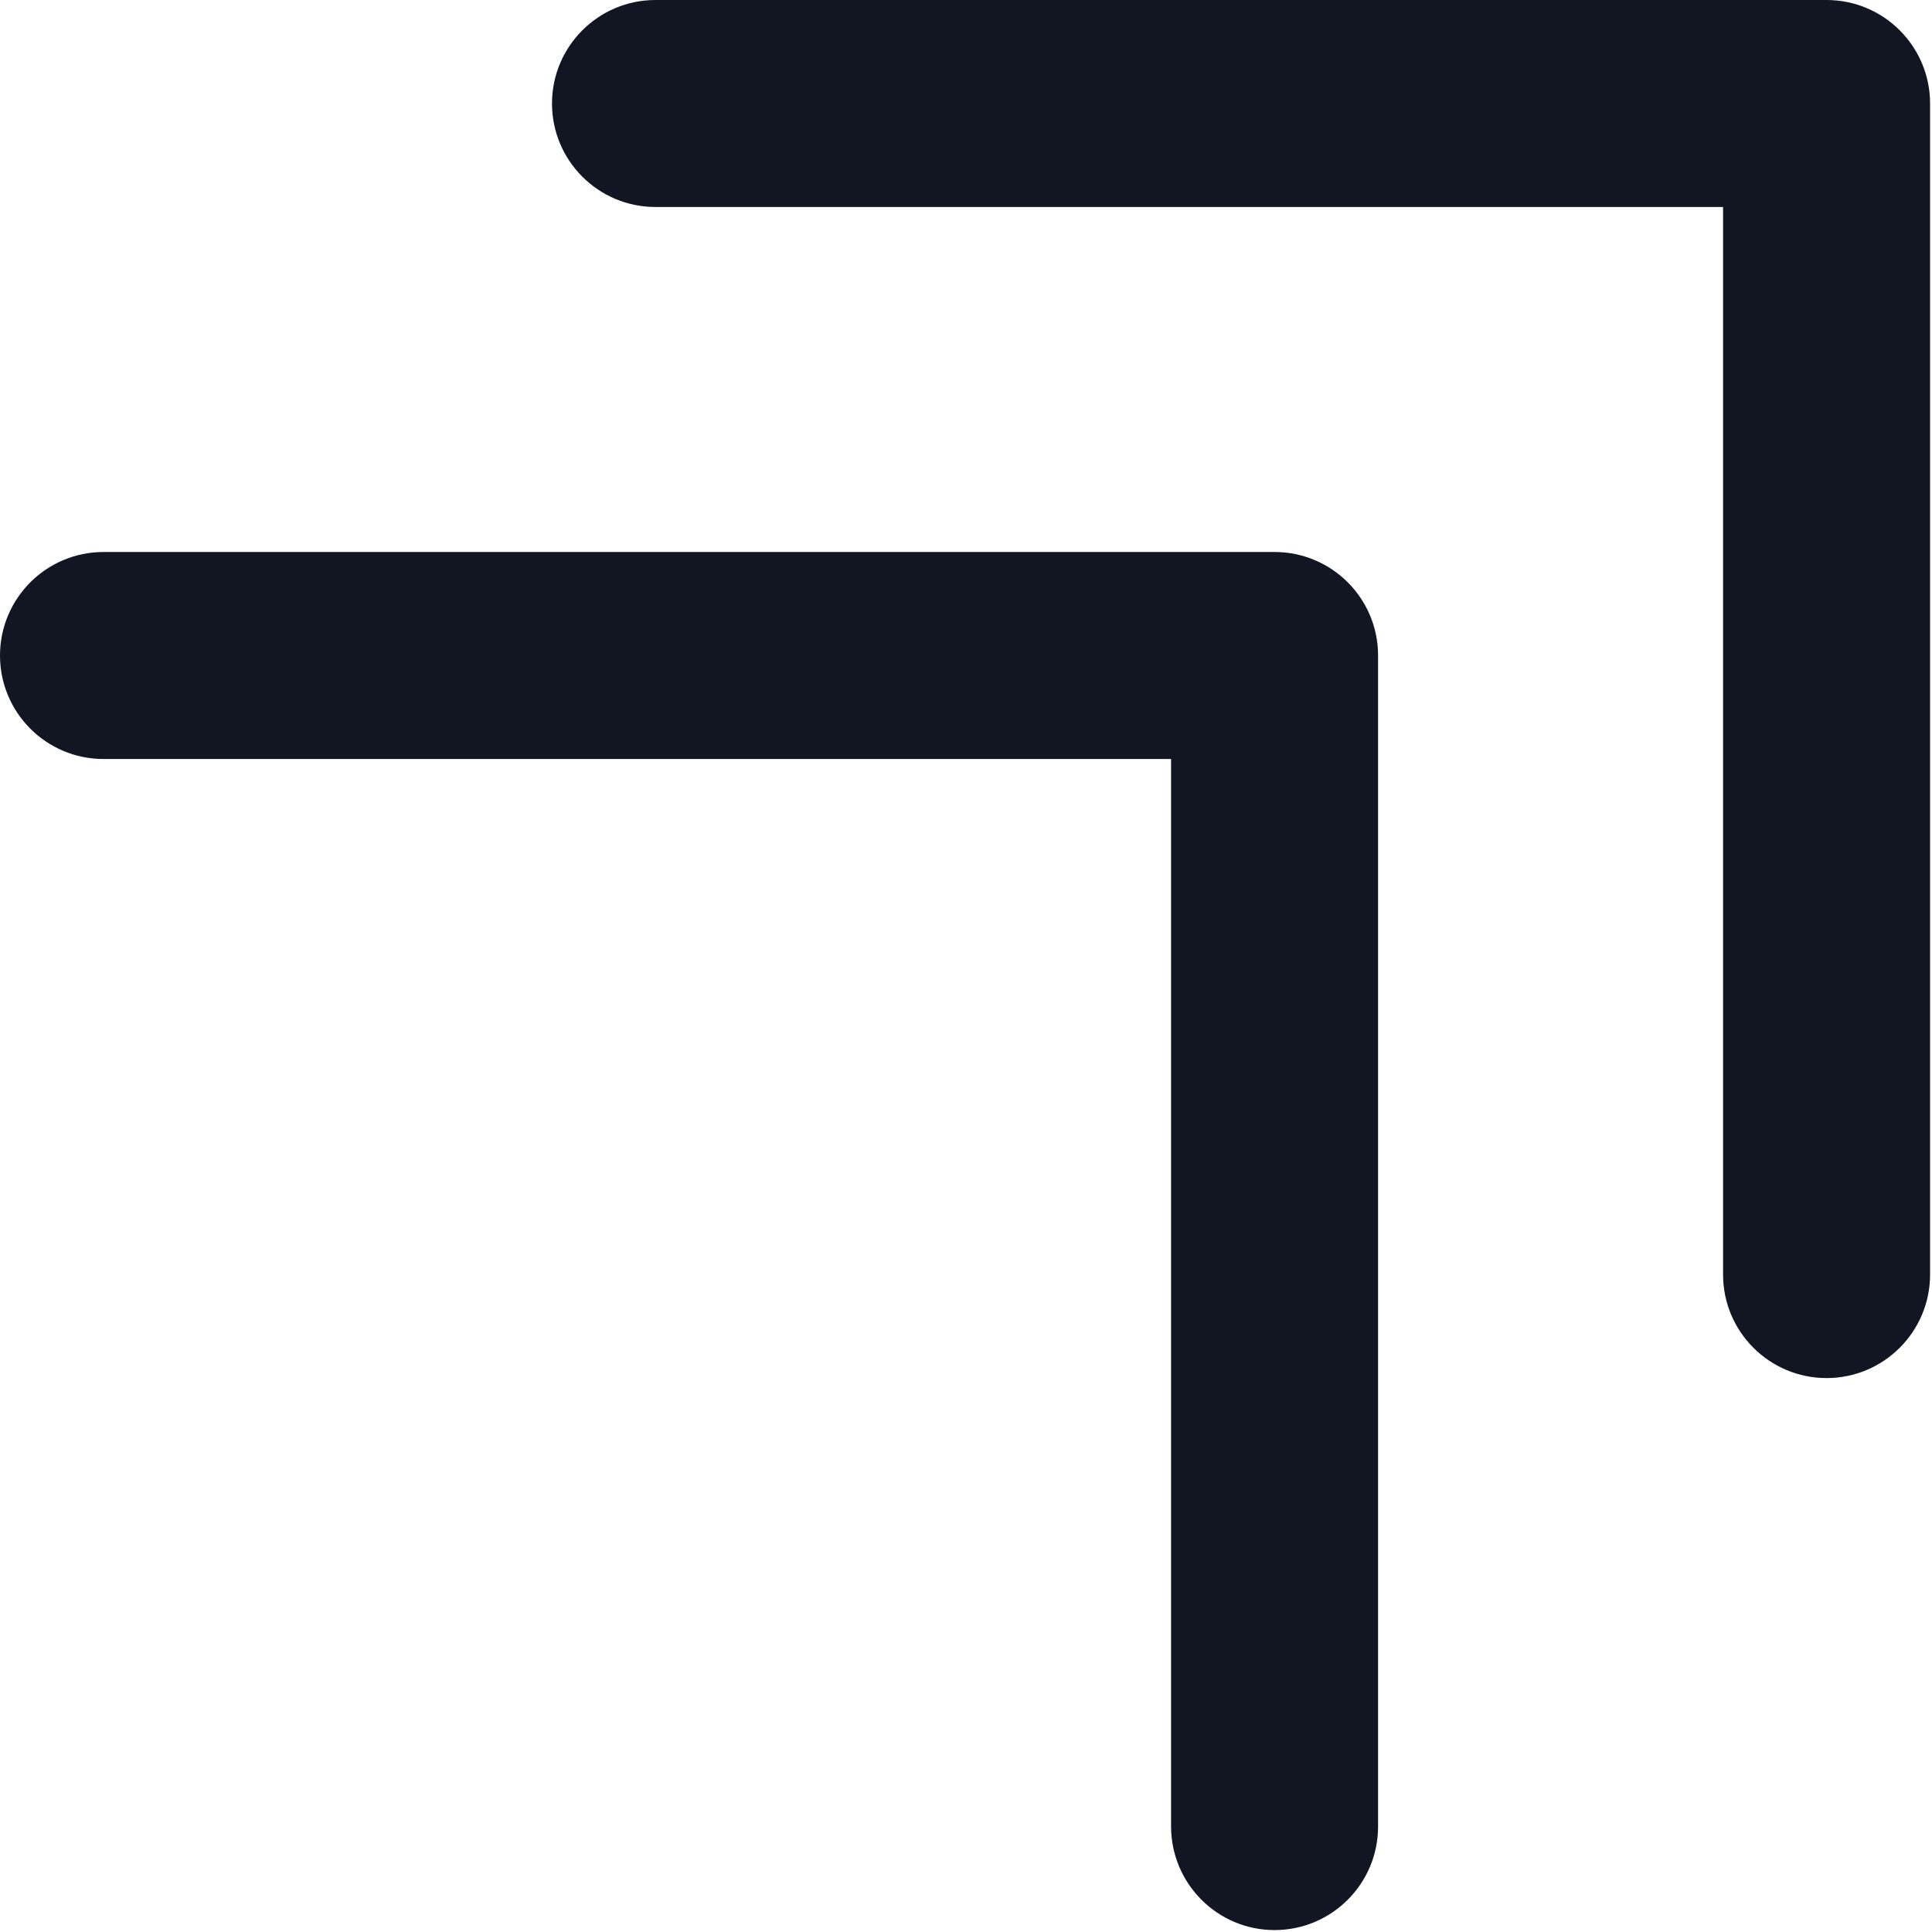
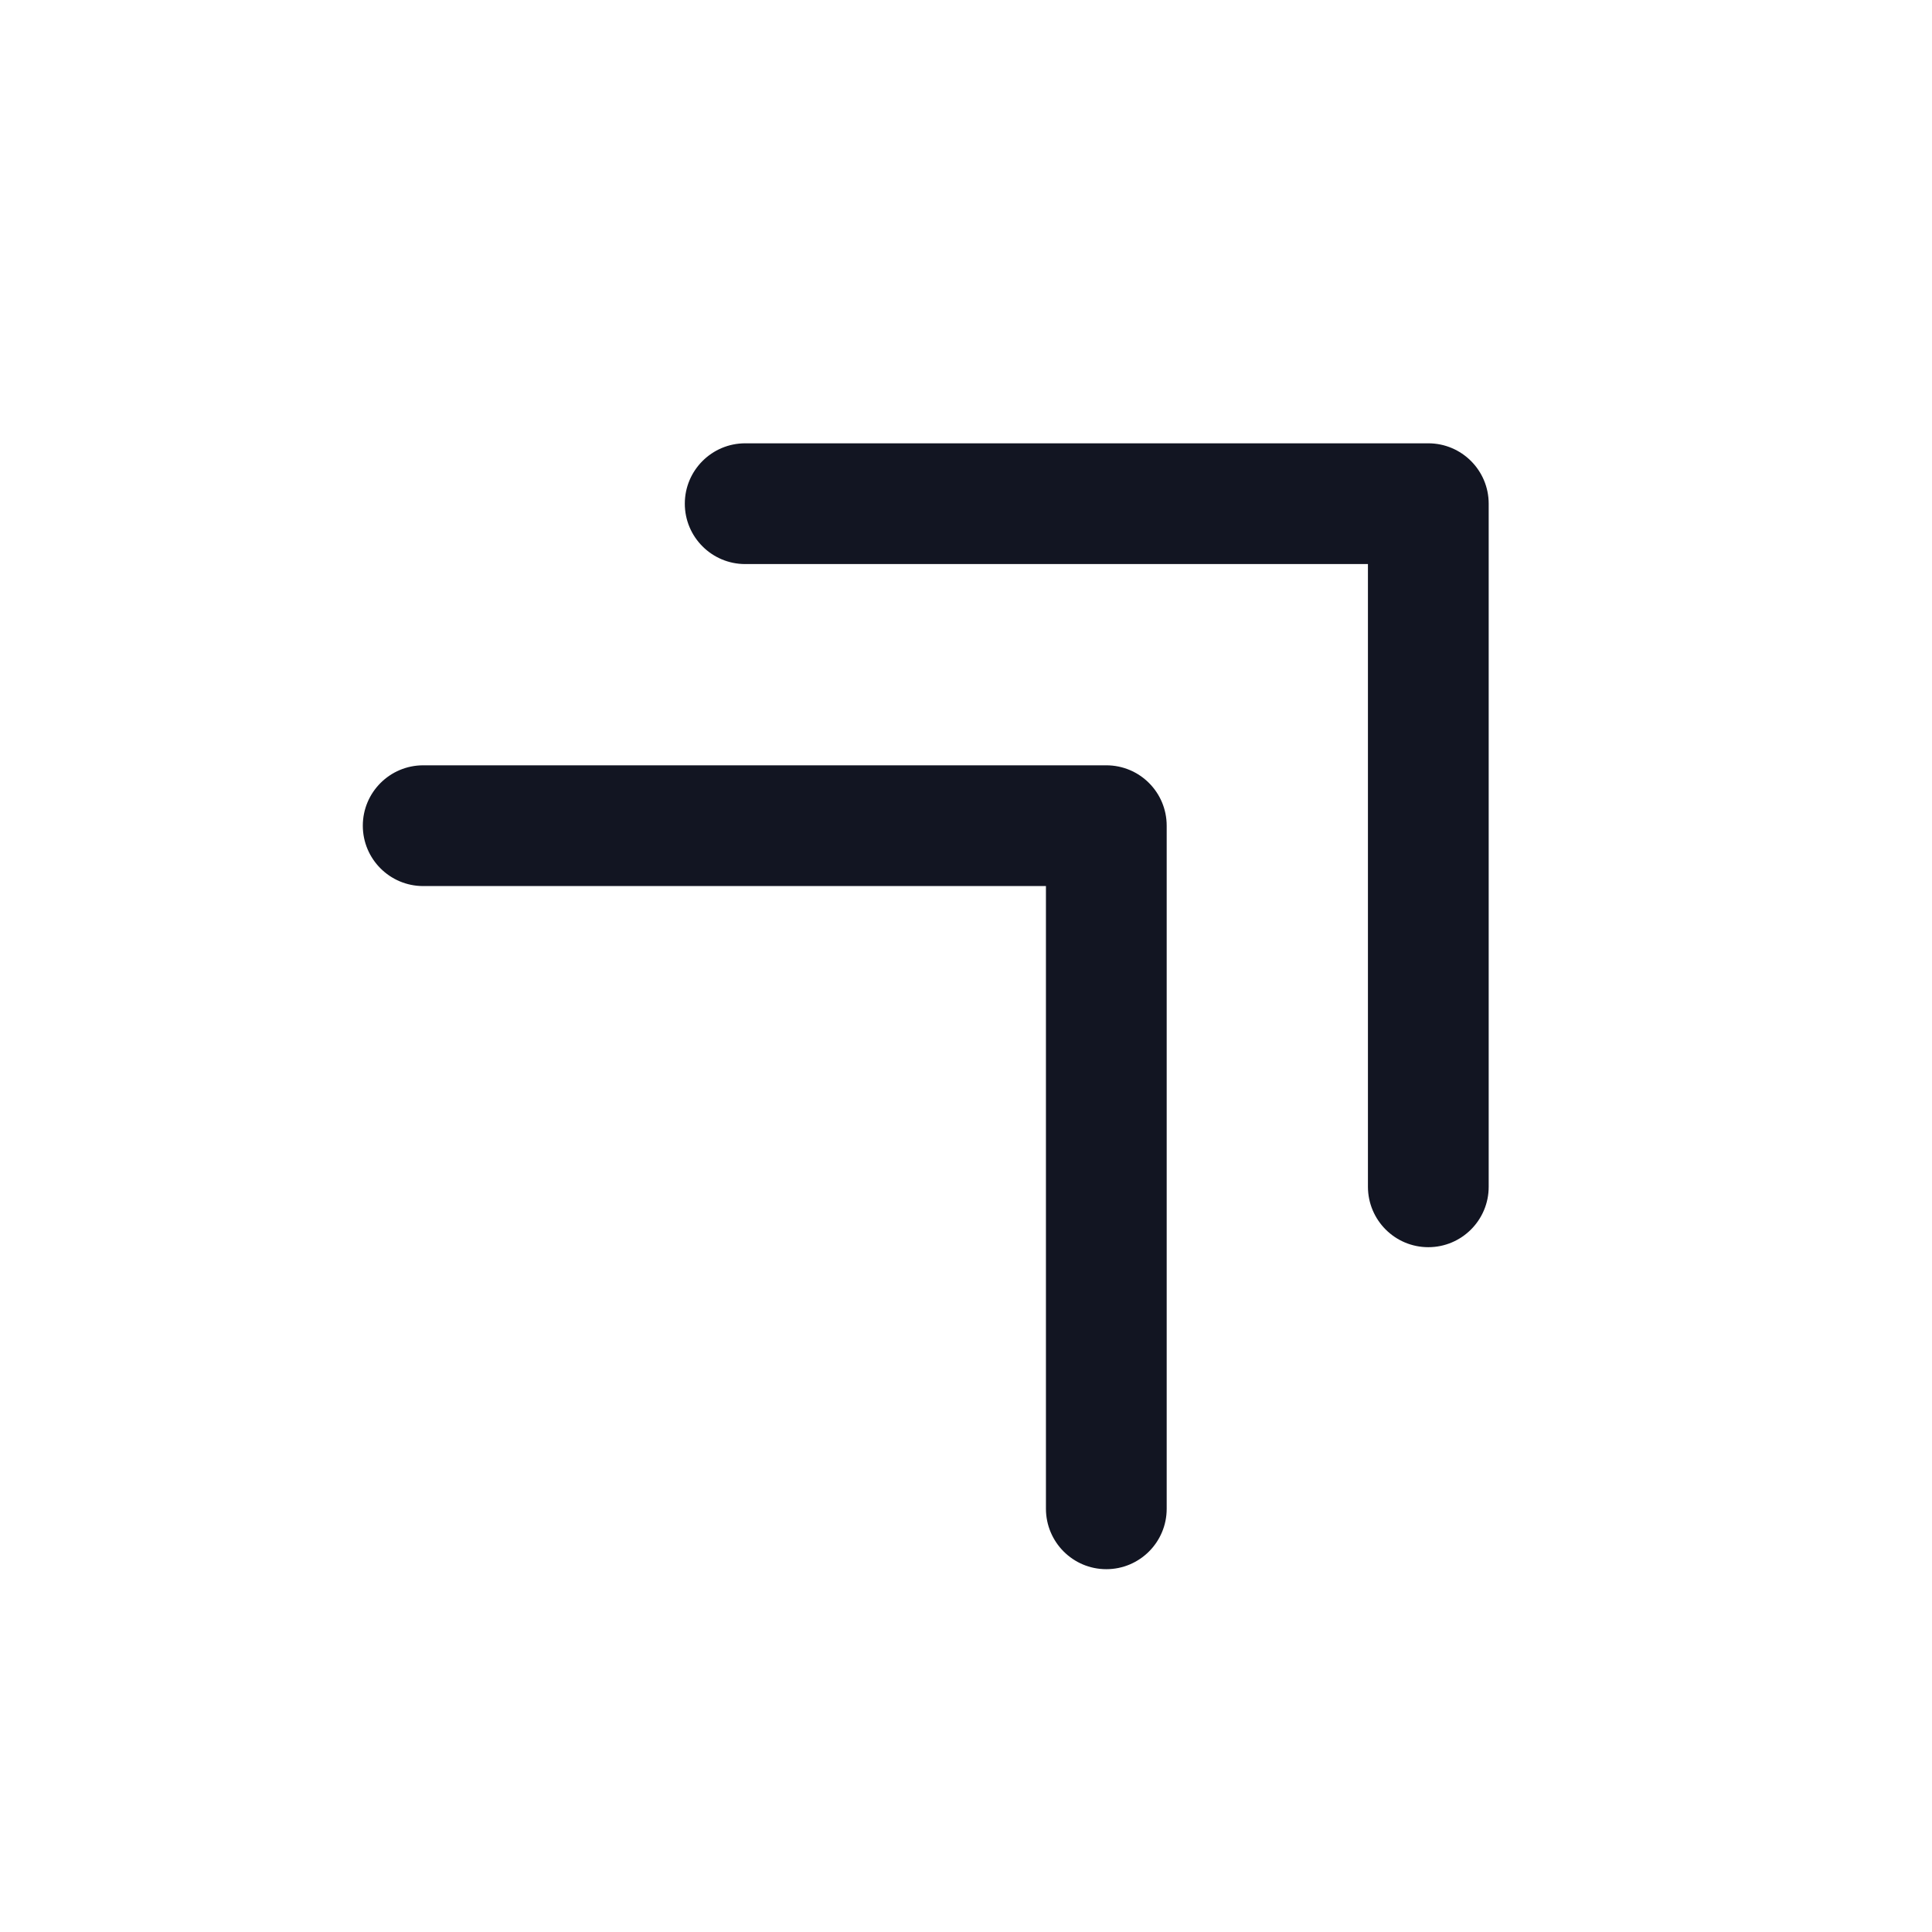
- <svg xmlns="http://www.w3.org/2000/svg" width="14" height="14" viewBox="0 0 14 14" fill="none">
-   <path d="M12.486 9.236V1.5H4.75C4.336 1.5 4 1.164 4 0.75C4 0.336 4.336 0 4.75 0H13.236C13.65 0 13.986 0.336 13.986 0.75V9.236C13.986 9.65 13.65 9.986 13.236 9.986C12.822 9.986 12.486 9.65 12.486 9.236Z" fill="#121522" />
-   <path d="M8.486 13.236V5.5H0.75C0.336 5.5 0 5.164 0 4.75C0 4.336 0.336 4 0.75 4H9.236C9.65 4 9.986 4.336 9.986 4.75V13.236C9.986 13.65 9.65 13.986 9.236 13.986C8.822 13.986 8.487 13.65 8.486 13.236Z" fill="#121522" />
+ <svg xmlns="http://www.w3.org/2000/svg" width="24" height="24" viewBox="0 0 24 24" fill="none">
+   <path d="M16.993 14.743V7.007H9.257C8.843 7.007 8.507 6.671 8.507 6.257C8.507 5.843 8.843 5.507 9.257 5.507H17.743C18.157 5.507 18.493 5.843 18.493 6.257V14.743C18.493 15.157 18.157 15.493 17.743 15.493C17.329 15.493 16.994 15.157 16.993 14.743Z" fill="#121522" />
+   <path d="M12.993 18.743V11.007H5.257C4.843 11.007 4.507 10.671 4.507 10.257C4.507 9.843 4.843 9.507 5.257 9.507H13.743C14.158 9.507 14.493 9.843 14.493 10.257V18.743C14.493 19.157 14.157 19.493 13.743 19.493C13.329 19.493 12.994 19.157 12.993 18.743Z" fill="#121522" />
</svg>
